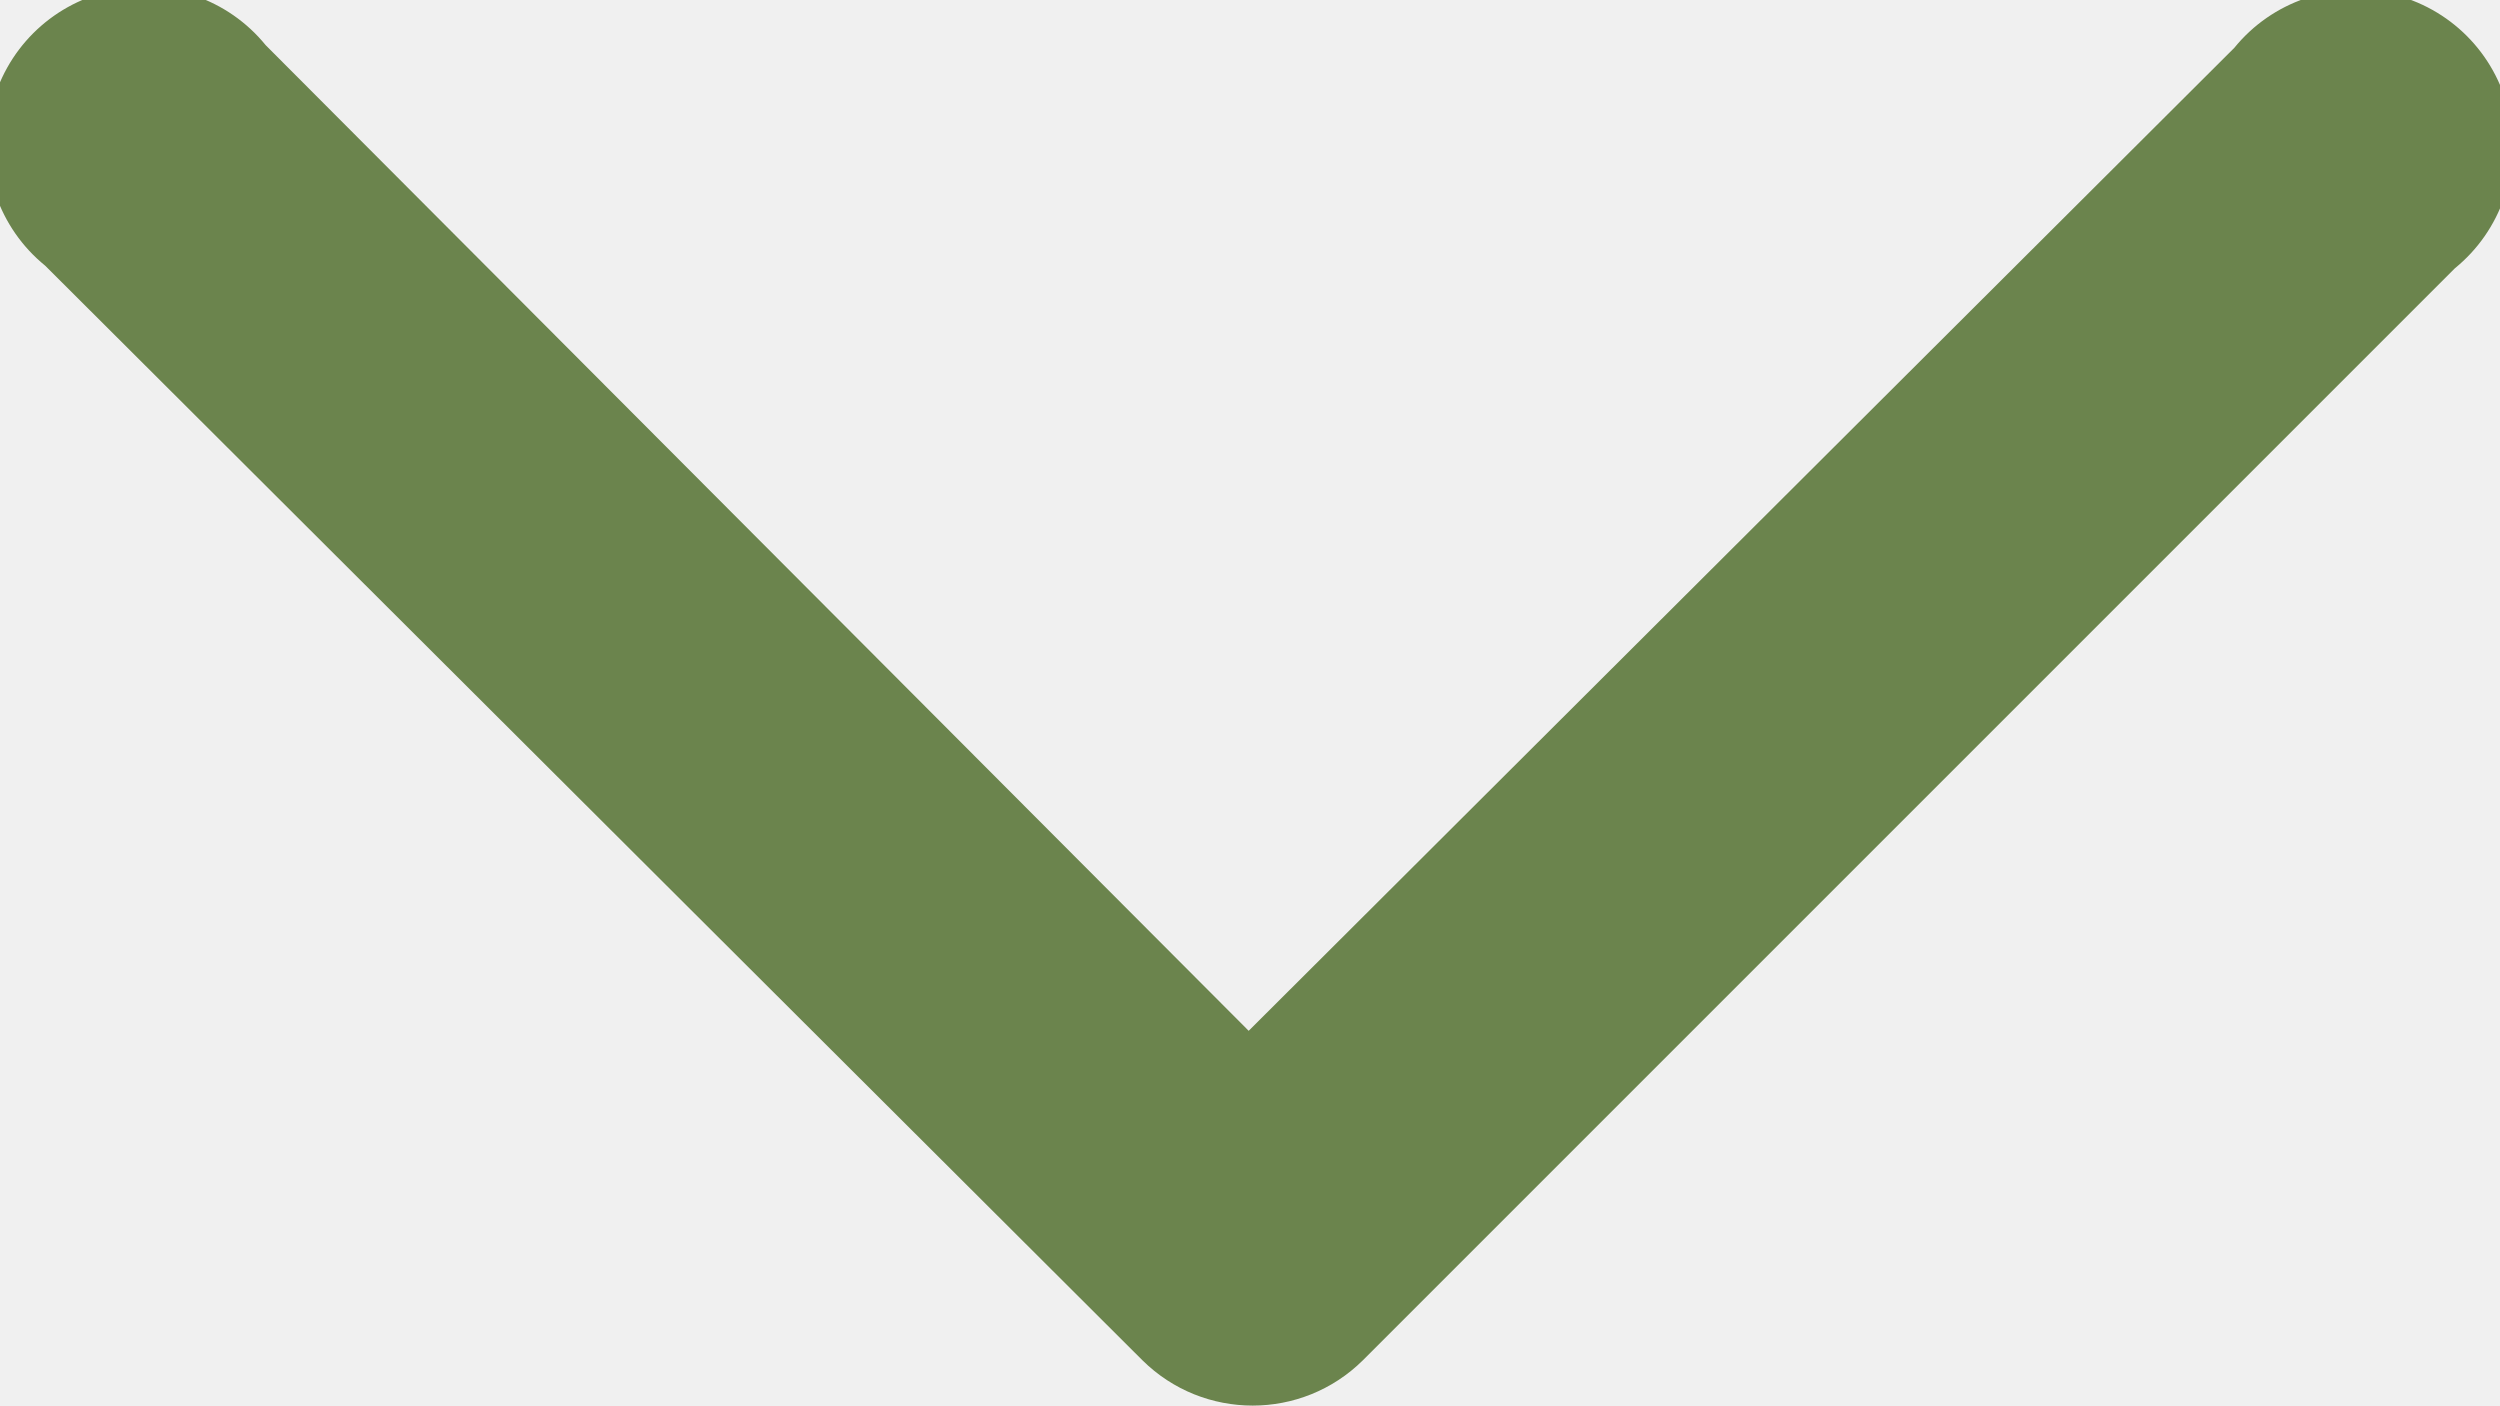
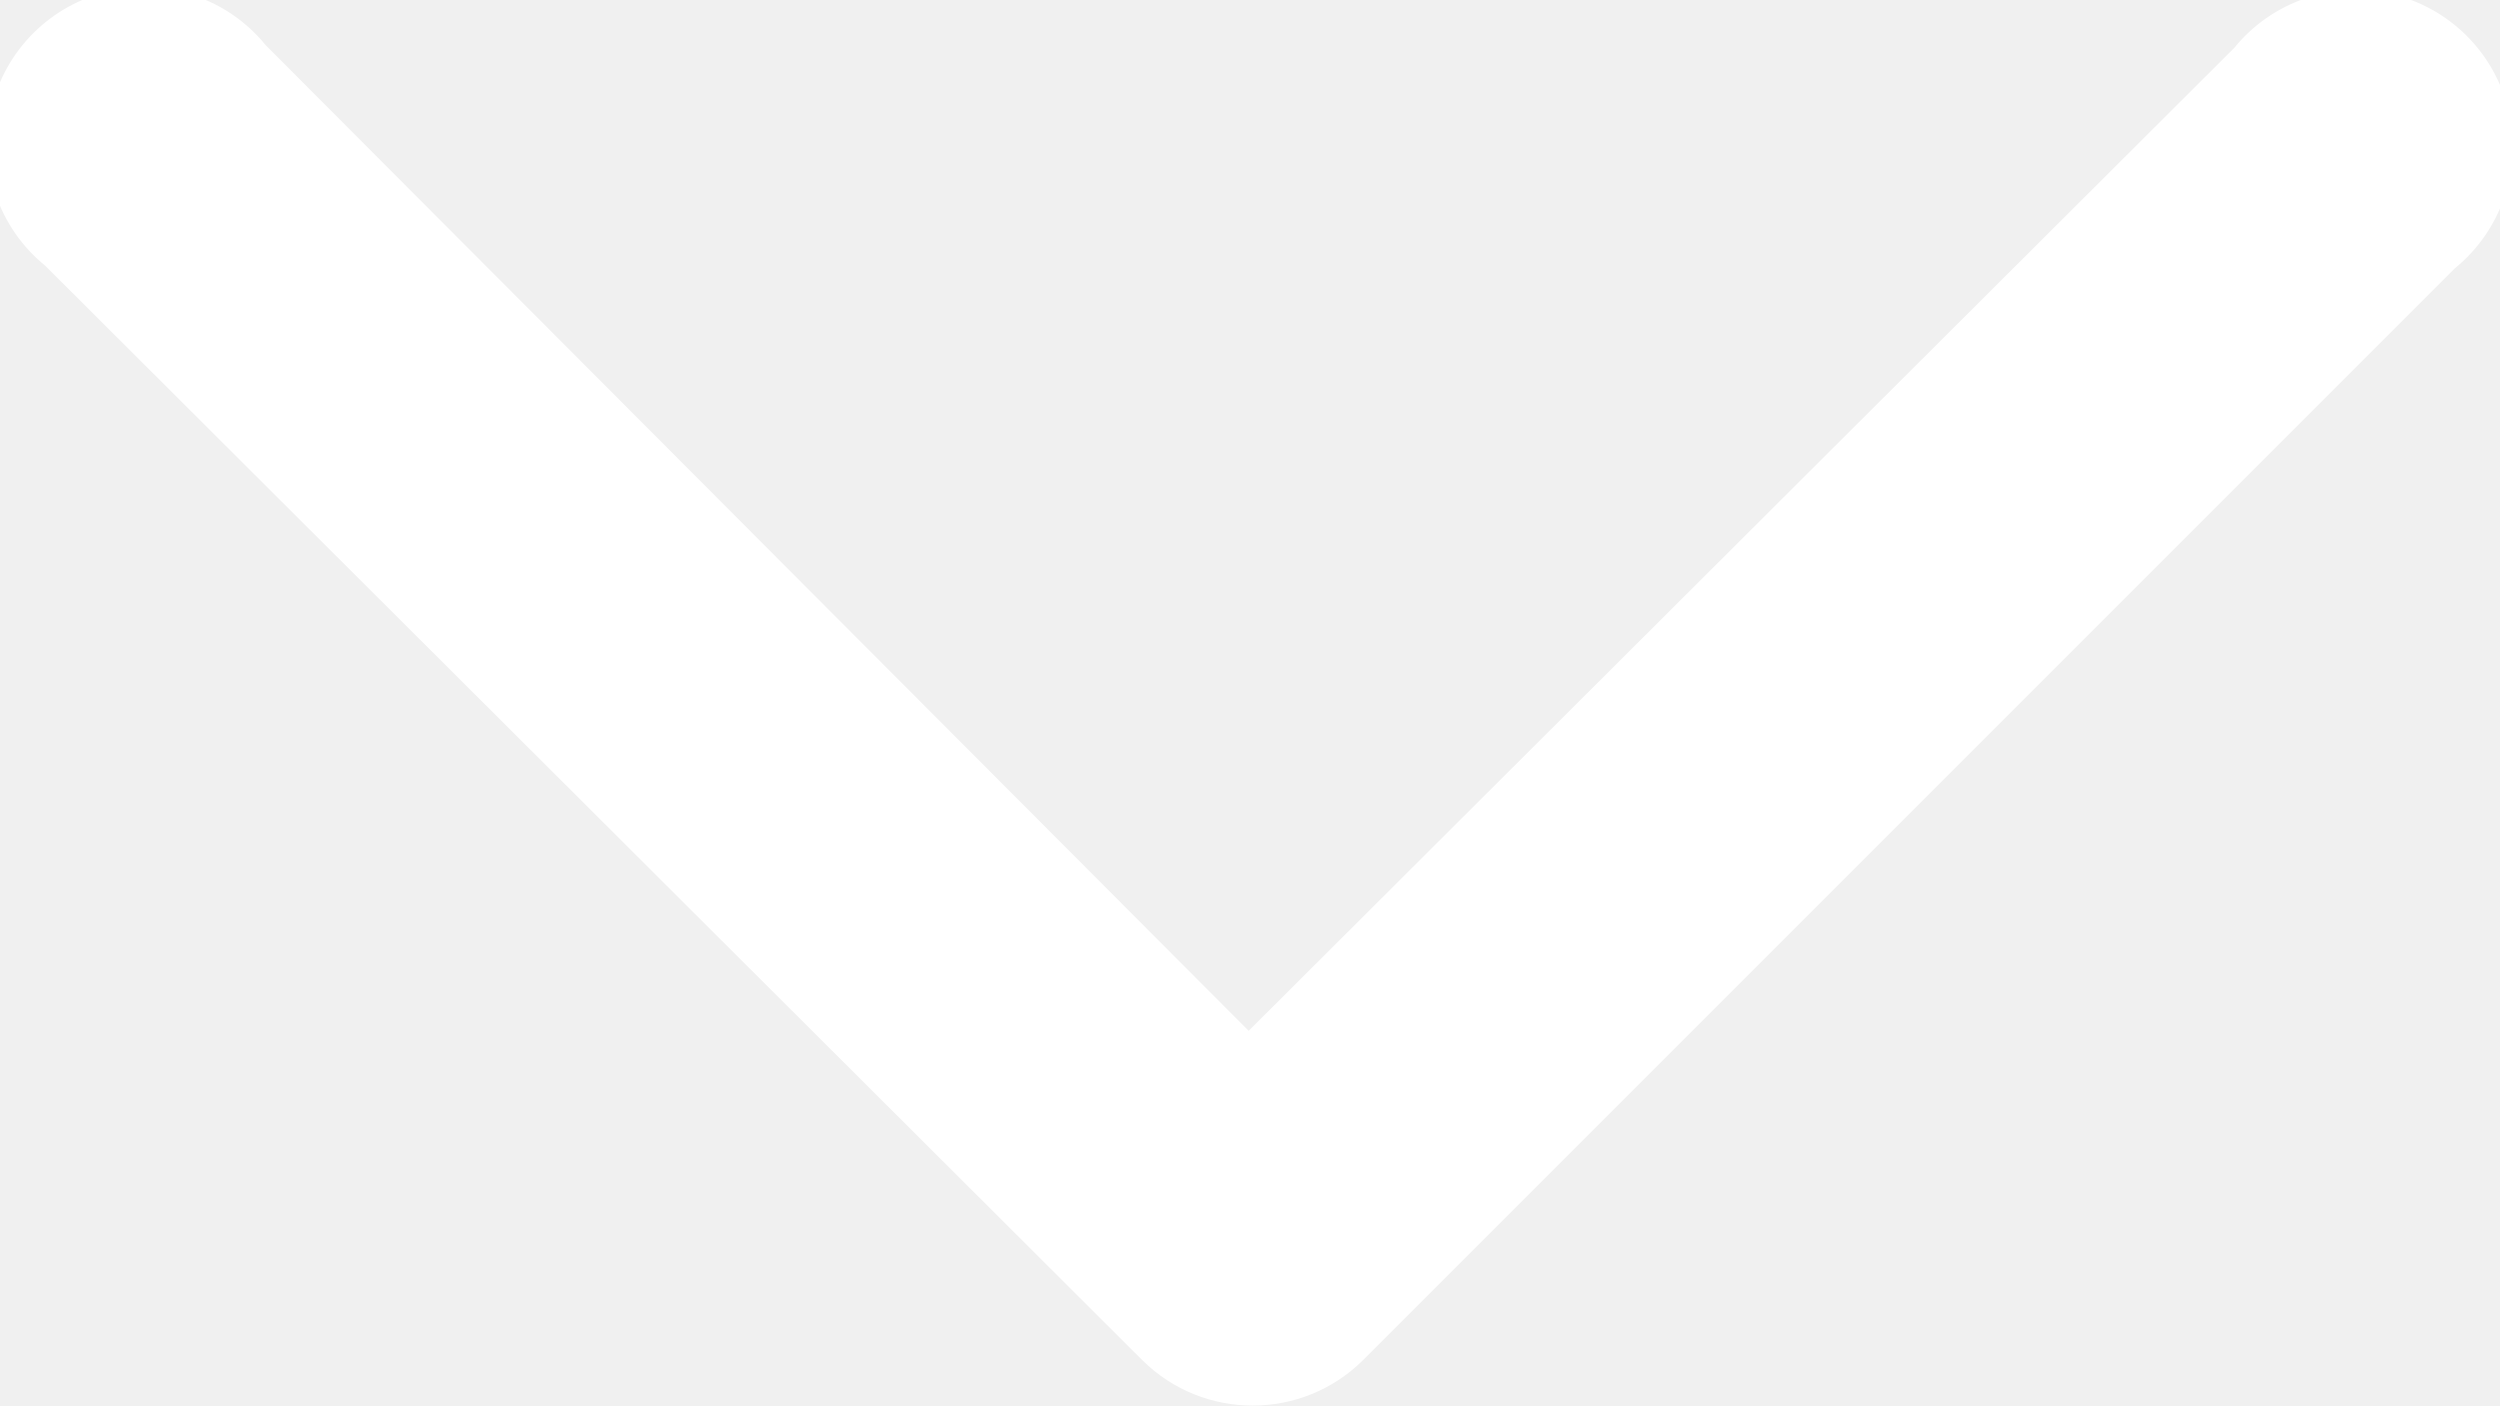
<svg xmlns="http://www.w3.org/2000/svg" width="9.41" height="5.29" viewBox="0 0 9.41 5.29">
-   <path fill="#6b844d" d="M8.35.24a.59.59,0,1,1,.83.83h0L5.07,5.18a.59.59,0,0,1-.83,0L.11,1.06A.59.59,0,1,1,.94.23h0l3.7,3.71Z" transform="translate(0.06 -0.06)" />
+   <path fill="#ffffff" d="M8.35.24a.59.59,0,1,1,.83.83h0L5.07,5.18a.59.59,0,0,1-.83,0L.11,1.06A.59.59,0,1,1,.94.23h0l3.7,3.71Z" transform="translate(0.06 -0.06)" />
</svg>
